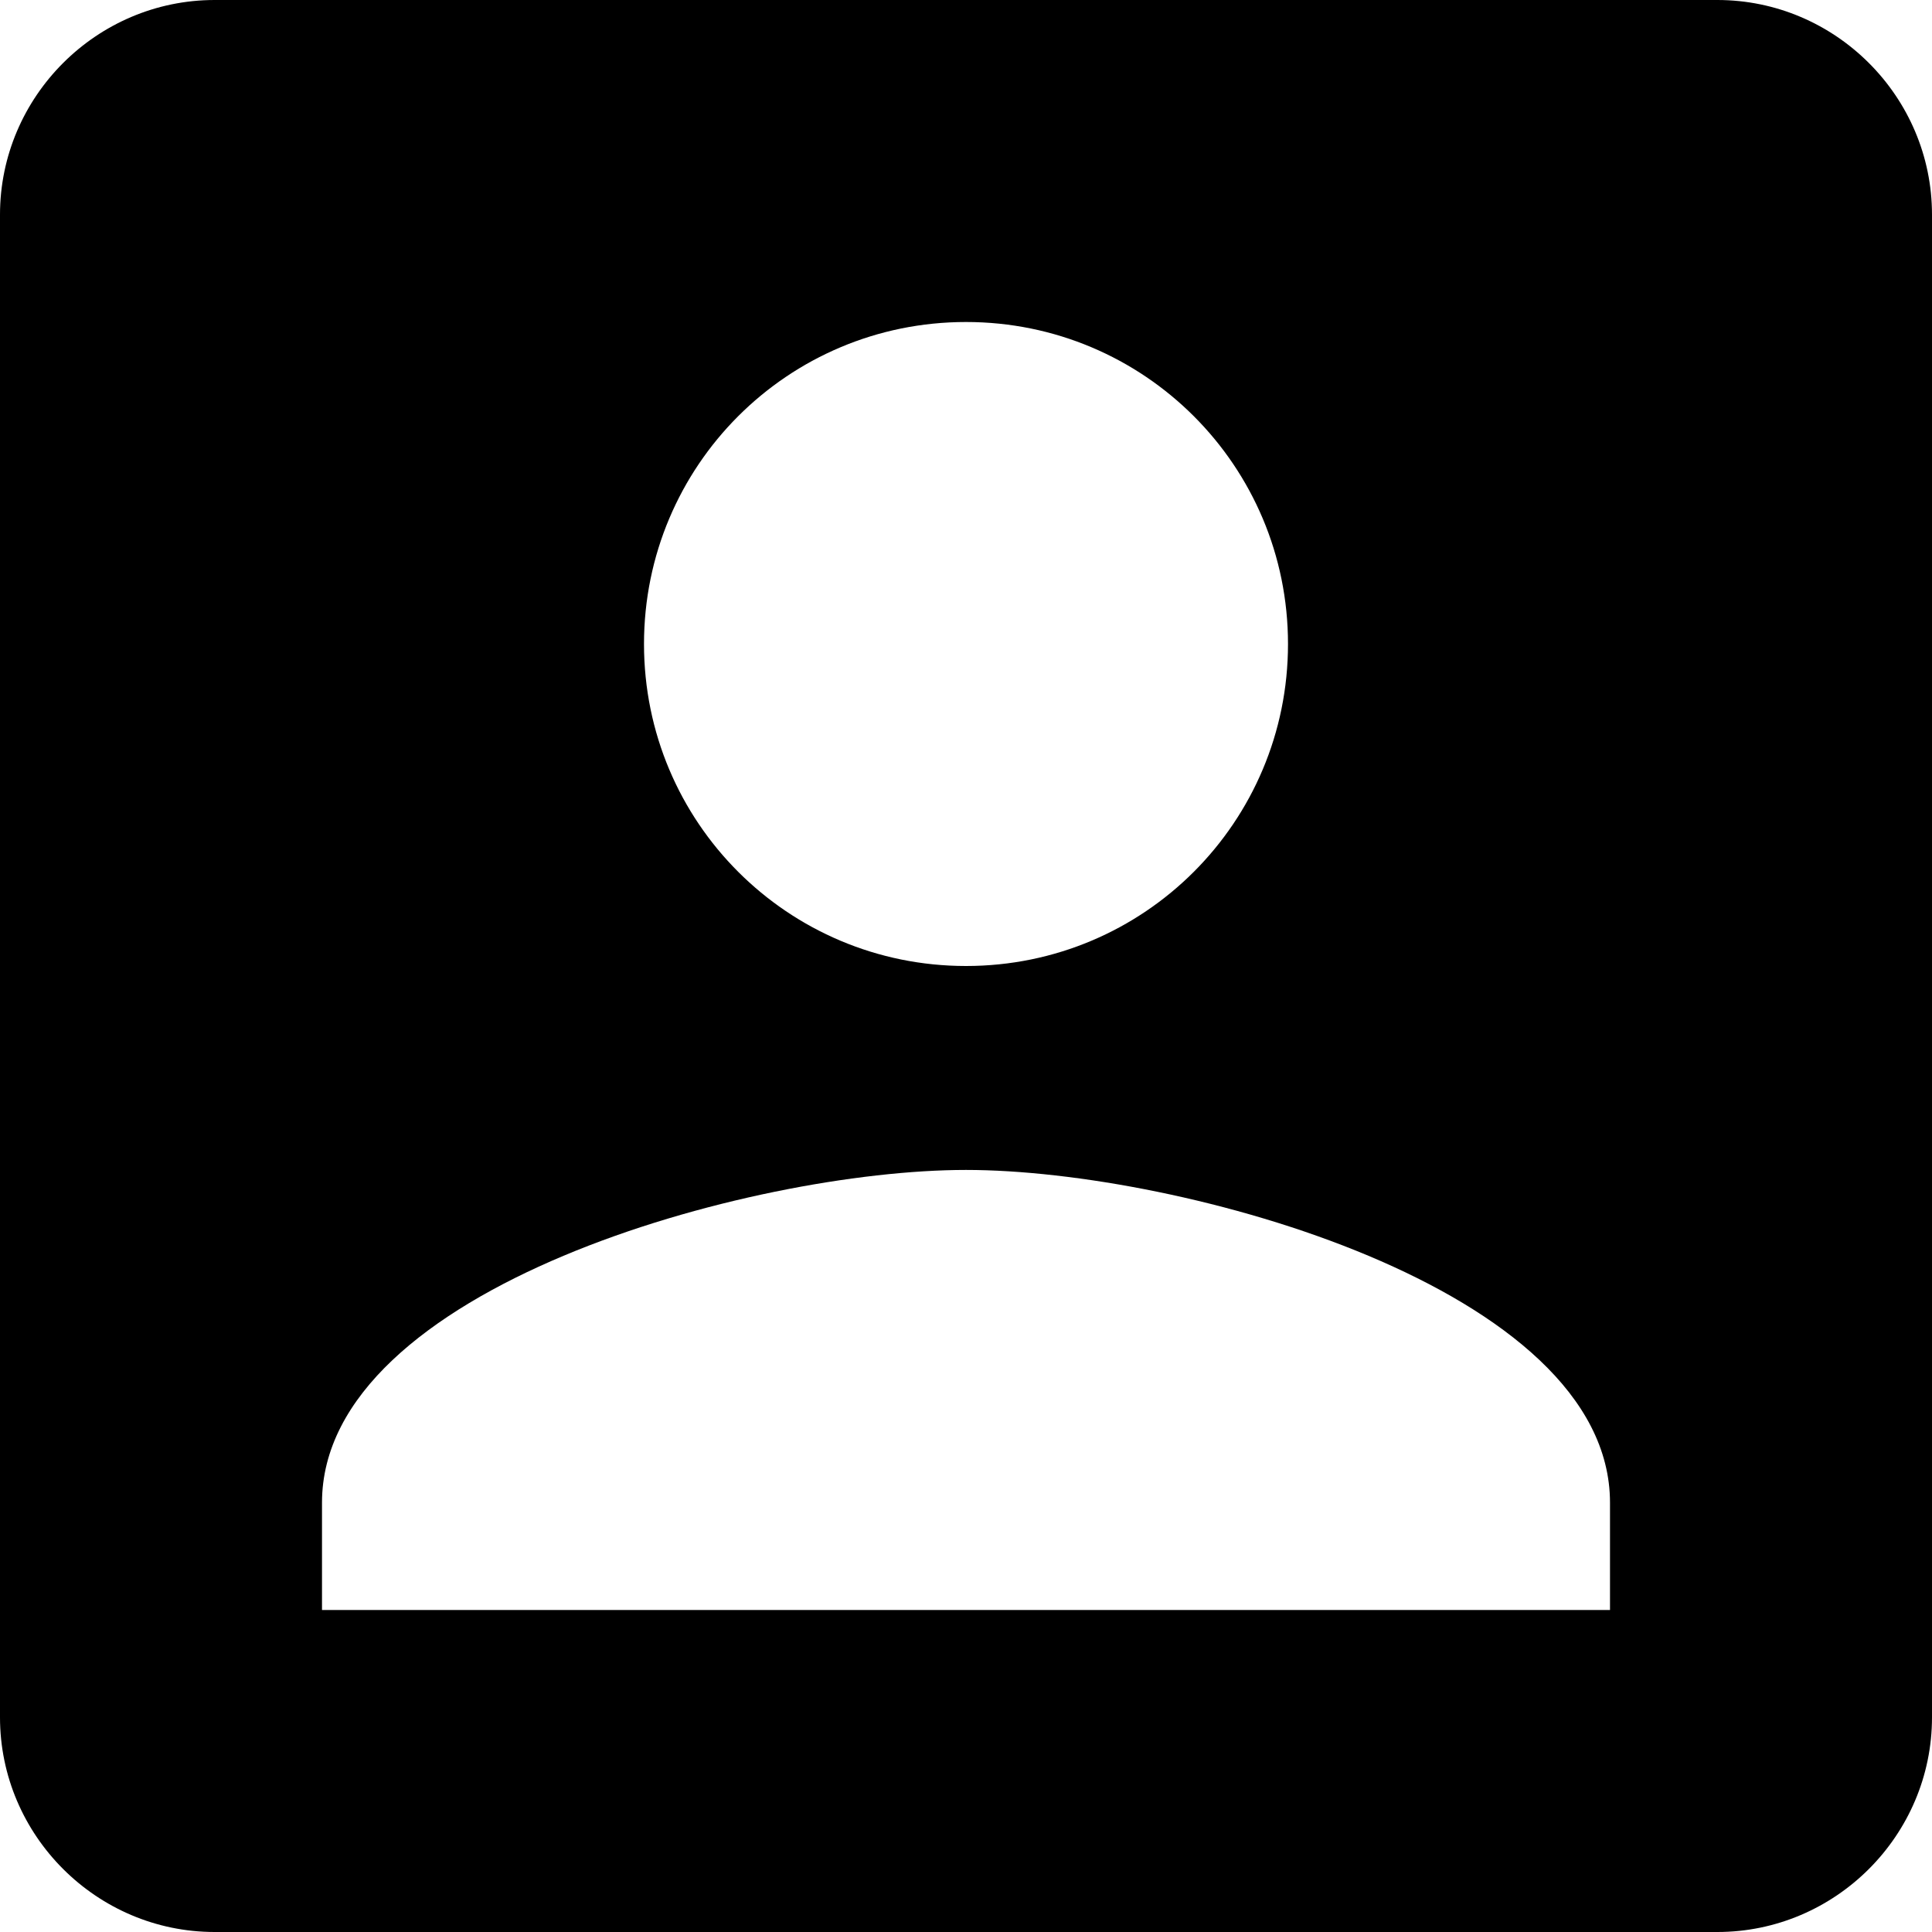
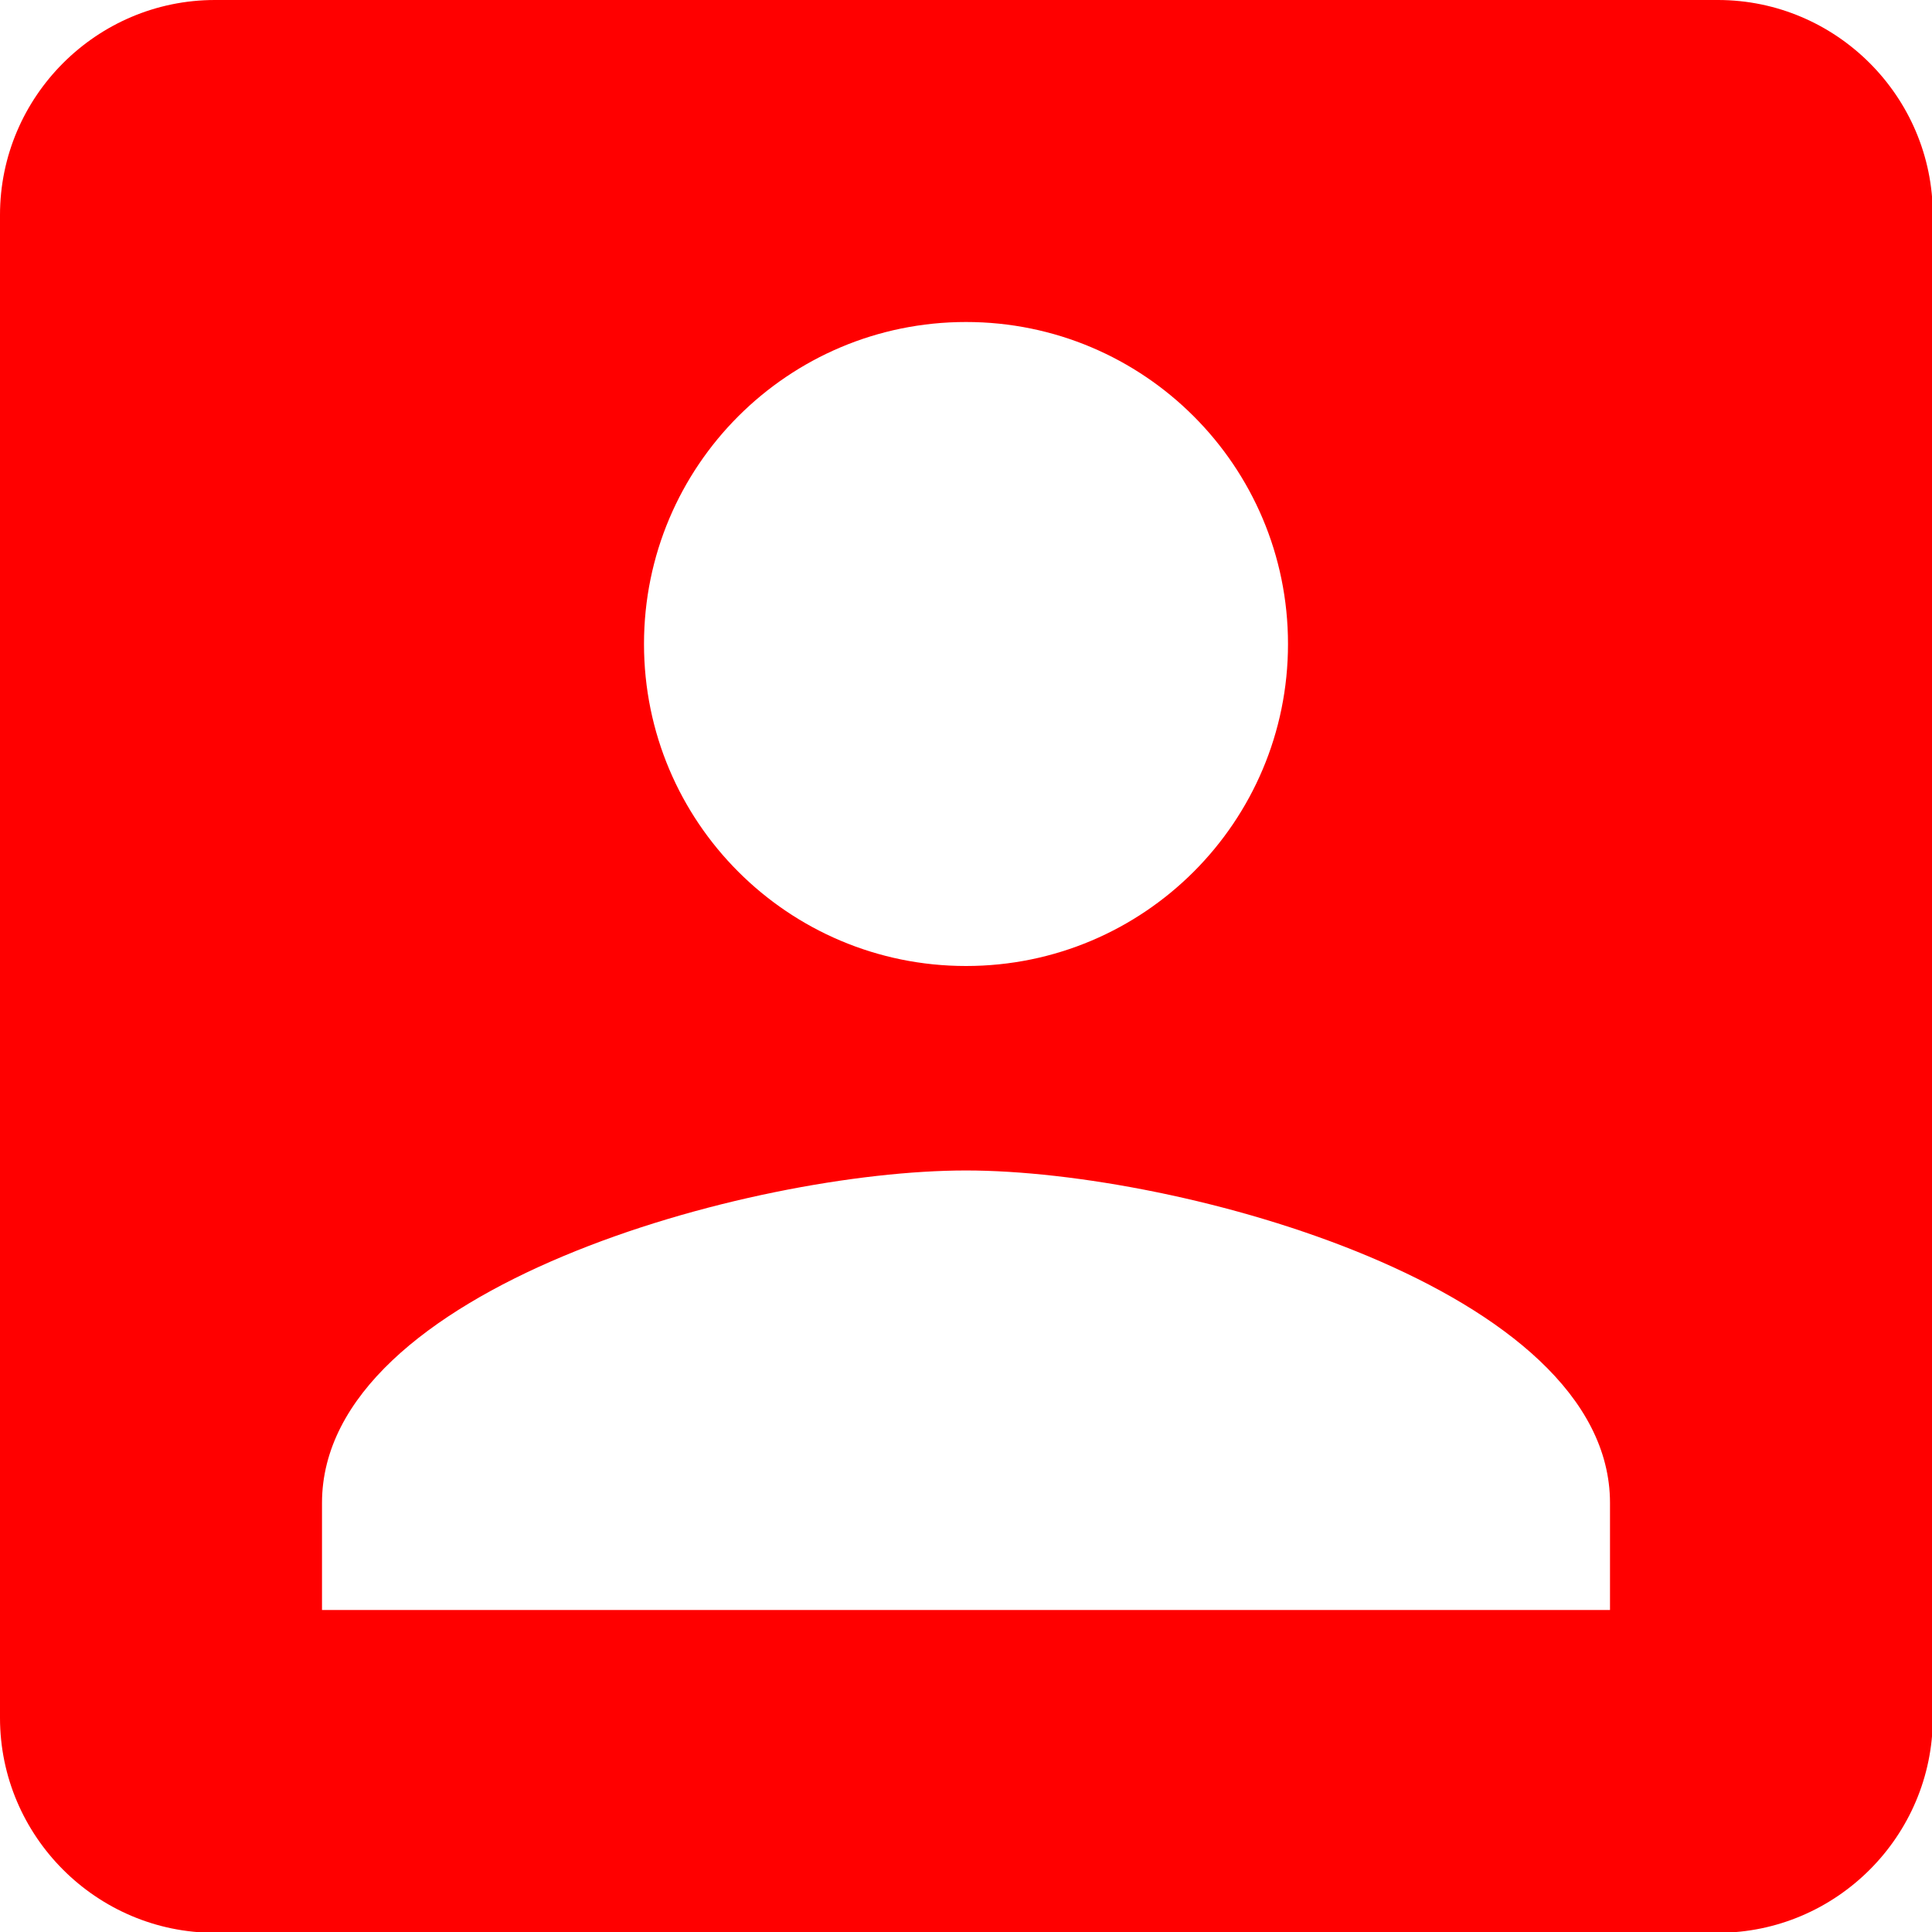
- <svg xmlns="http://www.w3.org/2000/svg" id="Layer_1" data-name="Layer 1" viewBox="0 0 18 18">
-   <path d="M3,14c0-2,4-3.1,6-3.1s6,1.1,6,3.1v1H3M12,6c0,1.66-1.34,3-3,3s-3-1.34-3-3,1.34-3,3-3,3,1.34,3,3M0,2v14c0,1.1.9,2,2,2h14c1.1,0,2-.9,2-2V2c0-1.1-.9-2-2-2H2C.9,0,0,.9,0,2" />
+ <svg xmlns="http://www.w3.org/2000/svg" id="Layer_1" data-name="Layer 1" width="24" height="24" viewBox="0 0 24 24">
+   <path fill="red" d="M4,18.67c0-2.67,5.33-4.13,8-4.13s8,1.47,8,4.13v1.33H4M16,8c0,2.21-1.79,4-4,4s-4-1.79-4-4,1.79-4,4-4,4,1.79,4,4M0,2.67v18.67c0,1.47,1.2,2.67,2.67,2.67h18.67c1.47,0,2.67-1.2,2.67-2.67V2.67c0-1.47-1.2-2.67-2.67-2.67H2.67C1.2,0,0,1.2,0,2.67" />
</svg>
